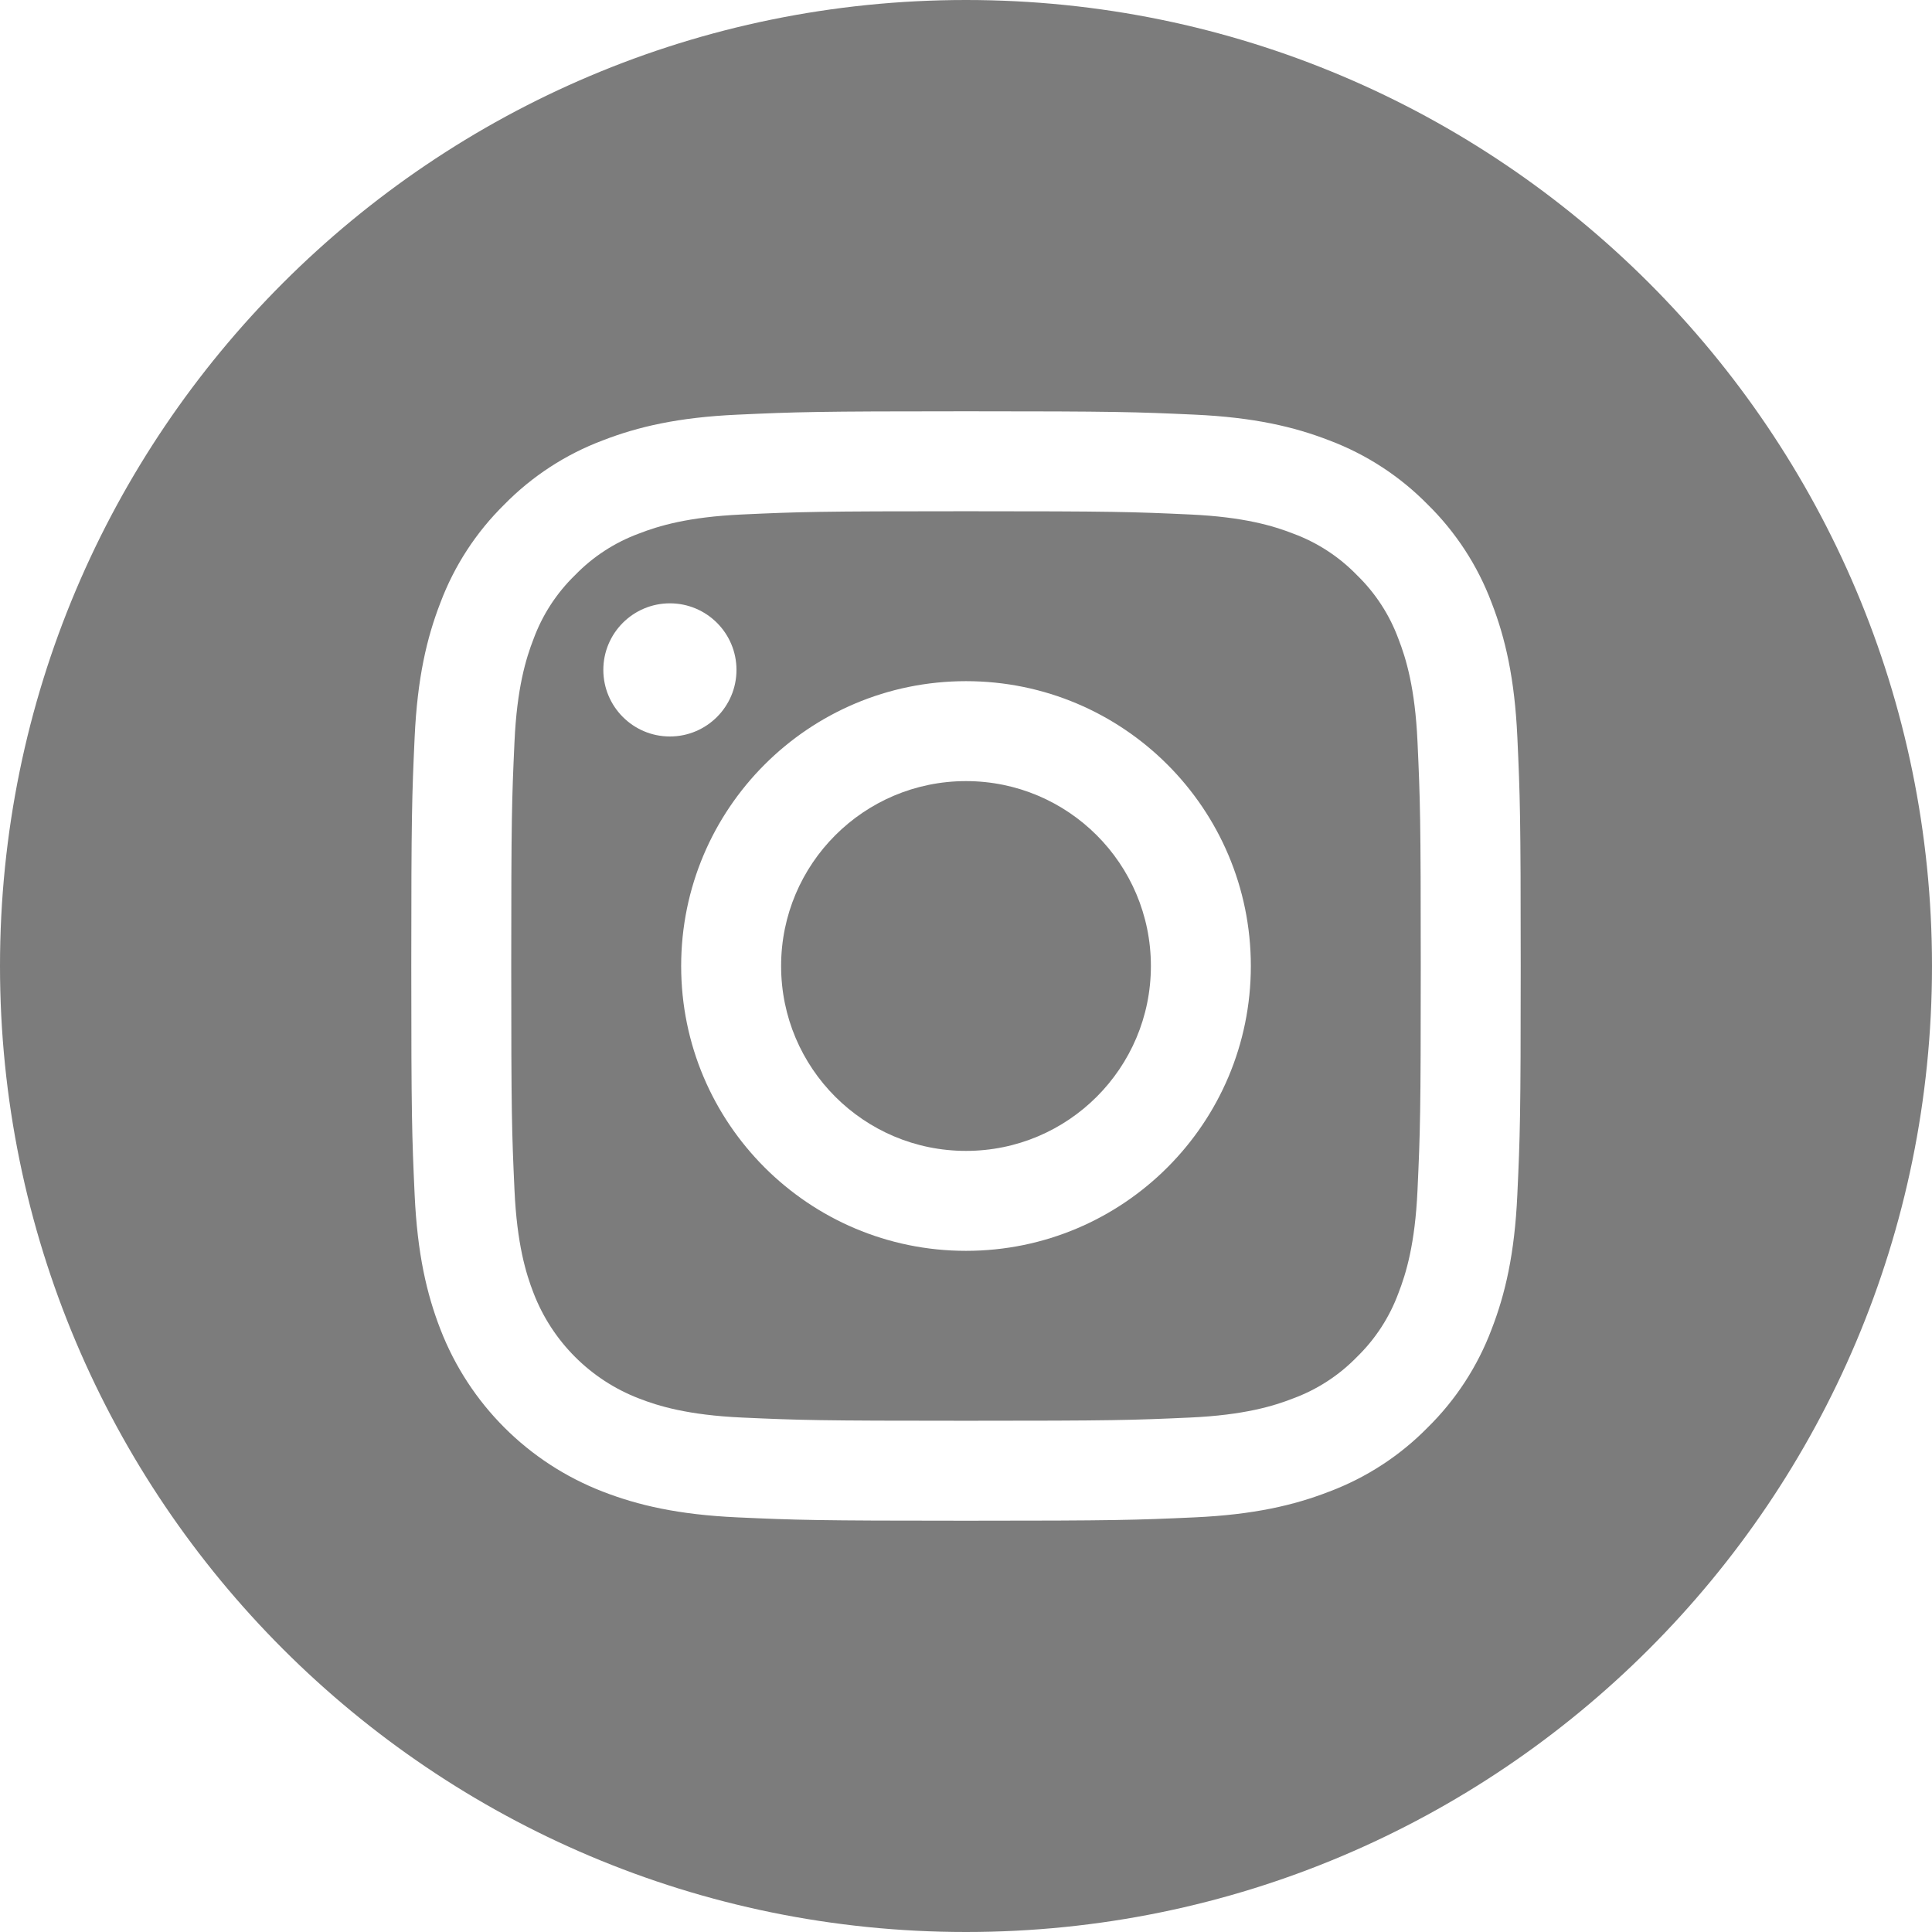
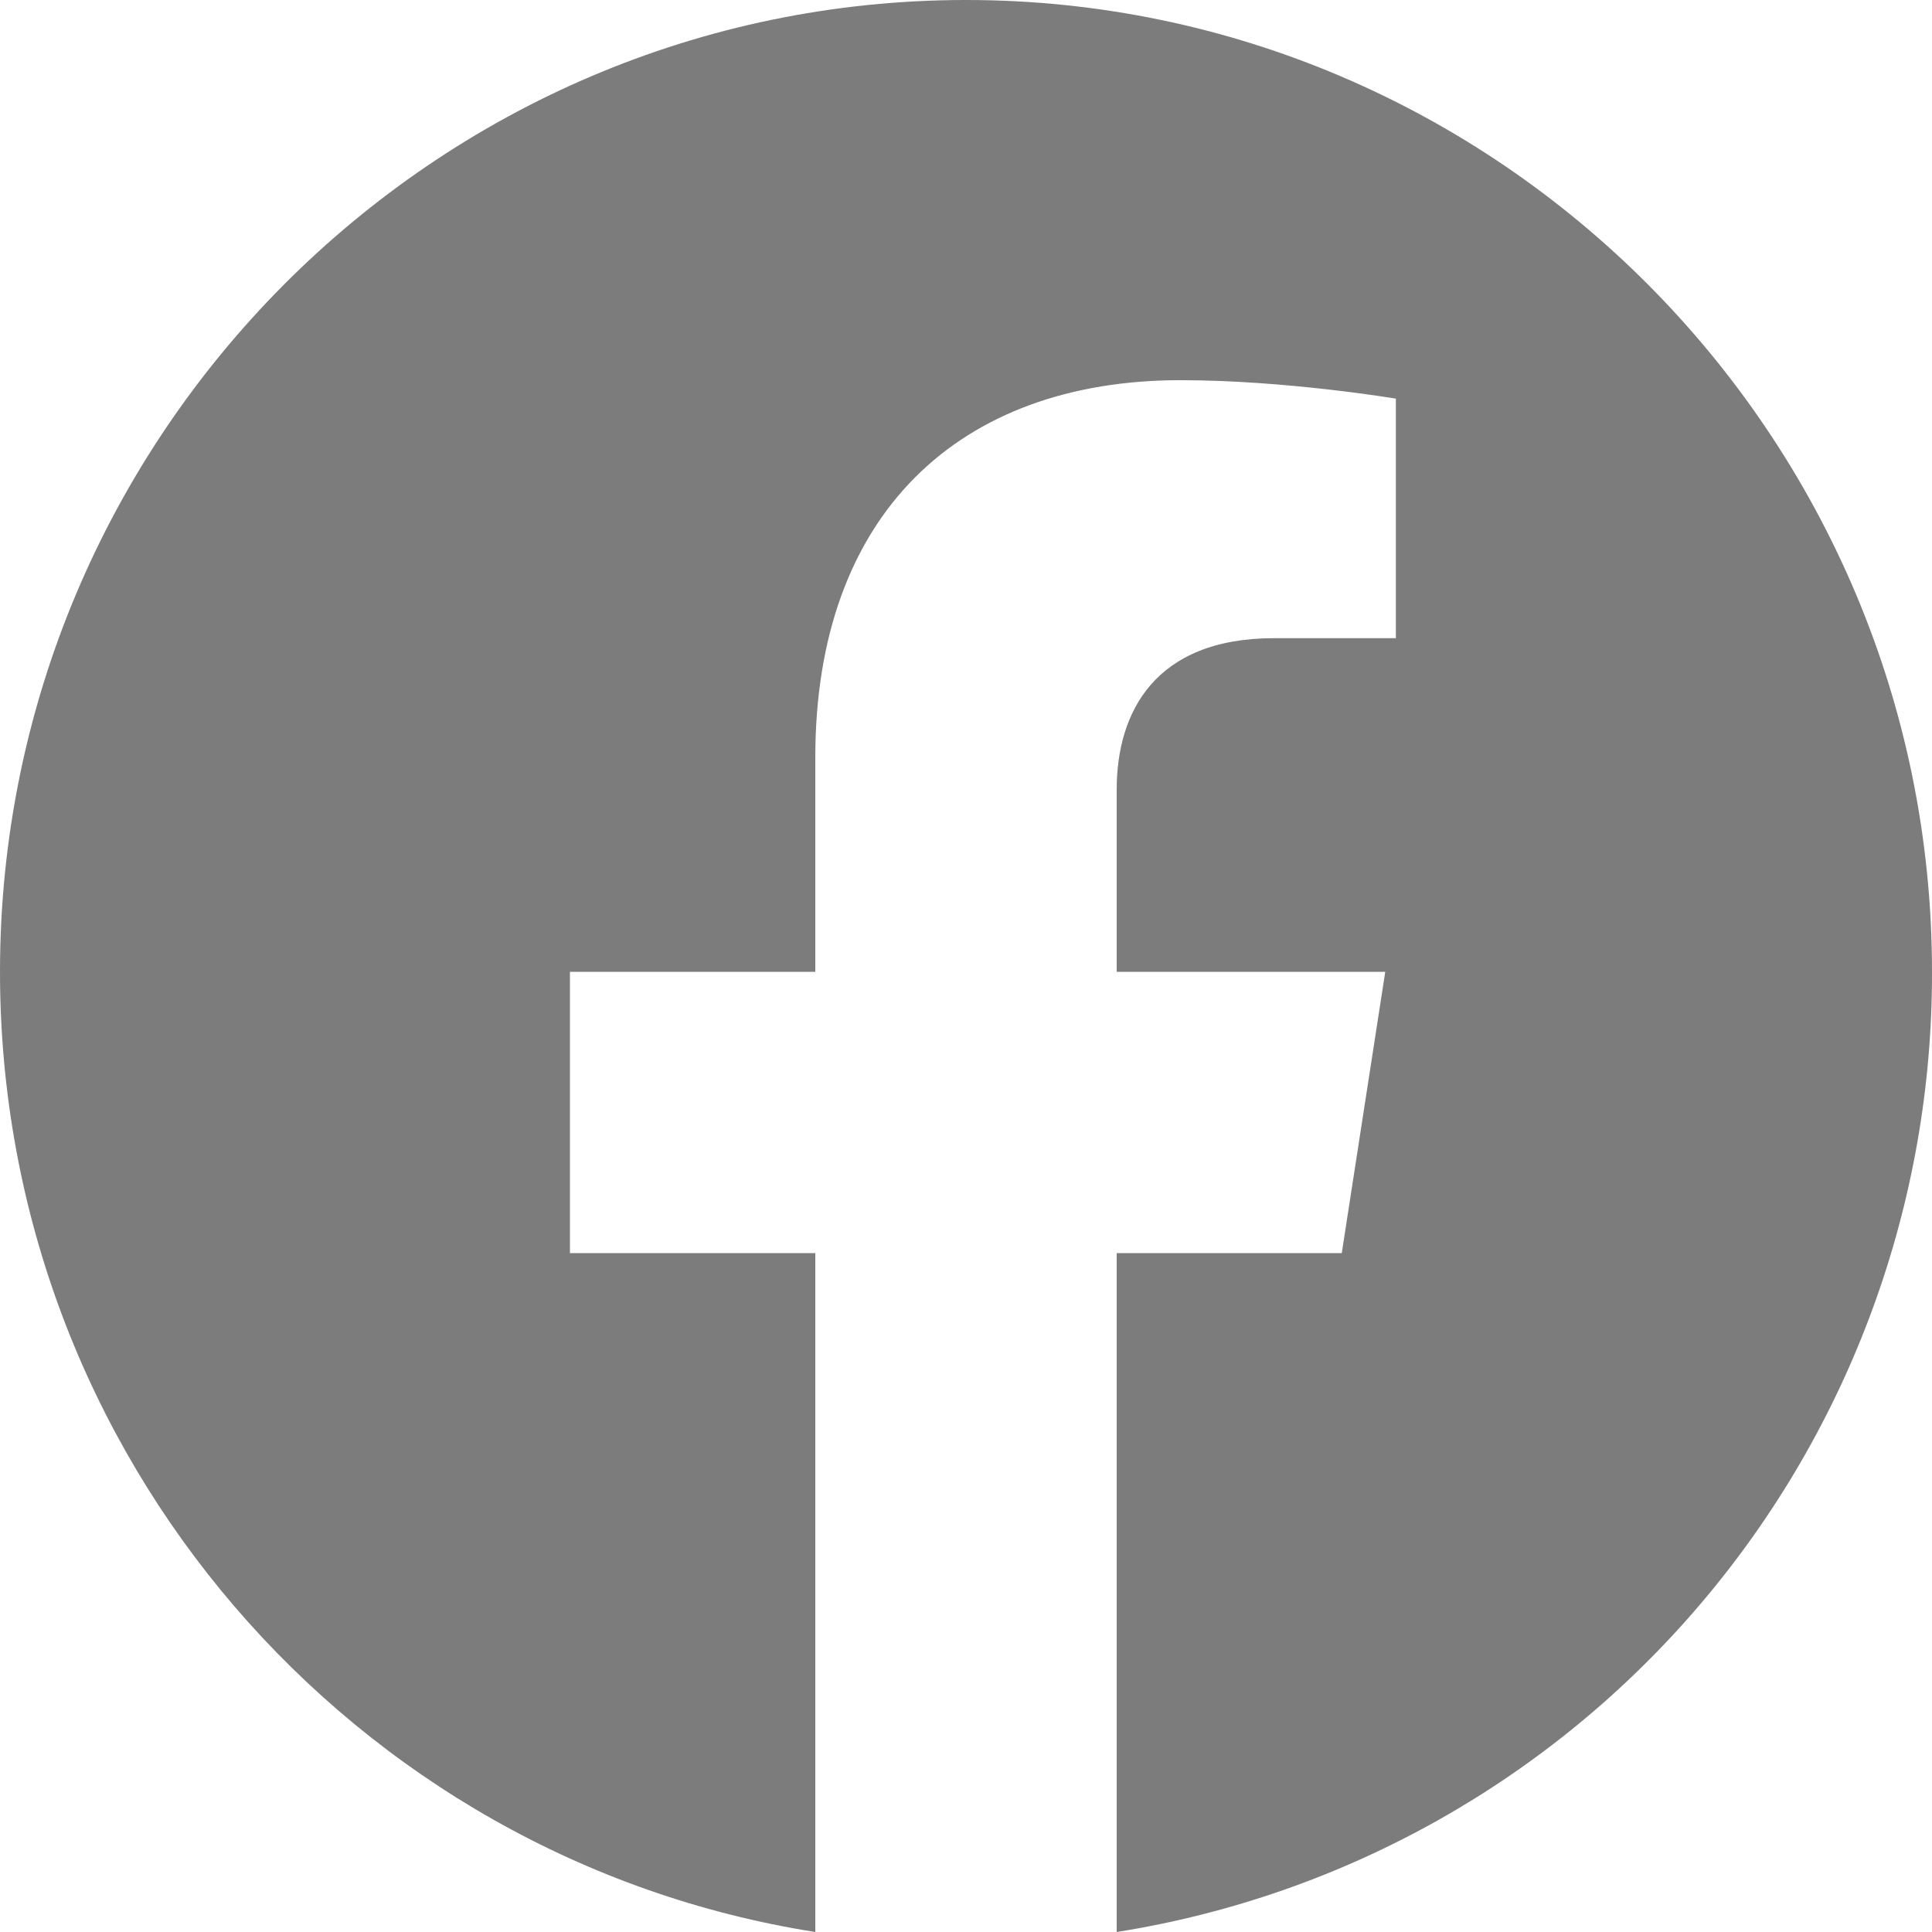
<svg xmlns="http://www.w3.org/2000/svg" width="60" height="60" viewBox="0 0 60 60" fill="none">
-   <path d="M24.258 30C24.258 33.171 26.829 35.742 30 35.742C33.171 35.742 35.742 33.171 35.742 30C35.742 26.829 33.171 24.258 30 24.258C26.829 24.258 24.258 26.829 24.258 30Z" fill="#7C7C7C" />
-   <path d="M16.571 19.84C16.847 19.092 17.287 18.415 17.86 17.86C18.415 17.287 19.092 16.847 19.84 16.571C20.447 16.335 21.359 16.055 23.039 15.978C24.856 15.895 25.4 15.877 30 15.877C34.6 15.877 35.145 15.895 36.961 15.978C38.641 16.055 39.553 16.335 40.16 16.571C40.908 16.847 41.585 17.287 42.14 17.86C42.713 18.415 43.153 19.092 43.429 19.84C43.665 20.447 43.946 21.36 44.022 23.039C44.105 24.856 44.123 25.4 44.123 30C44.123 34.6 44.105 35.145 44.022 36.962C43.946 38.641 43.665 39.553 43.429 40.16C43.153 40.908 42.713 41.585 42.141 42.141C41.585 42.713 40.908 43.153 40.16 43.429C39.553 43.666 38.641 43.946 36.961 44.023C35.145 44.105 34.6 44.123 30 44.123C25.4 44.123 24.855 44.105 23.039 44.023C21.36 43.946 20.447 43.666 19.84 43.429C18.338 42.85 17.151 41.662 16.571 40.16C16.335 39.553 16.055 38.641 15.978 36.962C15.895 35.145 15.877 34.6 15.877 30C15.877 25.4 15.895 24.856 15.978 23.039C16.054 21.36 16.335 20.447 16.571 19.84ZM30 38.846C34.886 38.846 38.846 34.886 38.846 30C38.846 25.114 34.886 21.154 30 21.154C25.115 21.154 21.154 25.114 21.154 30C21.154 34.886 25.115 38.846 30 38.846ZM20.804 22.872C21.946 22.872 22.872 21.946 22.872 20.804C22.872 19.663 21.946 18.737 20.804 18.737C19.663 18.737 18.737 19.663 18.737 20.804C18.738 21.946 19.663 22.872 20.804 22.872Z" fill="#7C7C7C" />
-   <path d="M30 0C46.566 0 60 13.434 60 30C60 46.566 46.566 60 30 60C13.434 60 0 46.566 0 30C0 13.434 13.434 0 30 0ZM12.877 37.102C12.961 38.936 13.252 40.188 13.678 41.284C14.573 43.598 16.402 45.427 18.716 46.322C19.812 46.748 21.064 47.039 22.897 47.123C24.734 47.206 25.321 47.227 30 47.227C34.678 47.227 35.265 47.206 37.102 47.123C38.935 47.039 40.188 46.748 41.283 46.322C42.433 45.889 43.474 45.212 44.335 44.335C45.211 43.475 45.889 42.433 46.322 41.284C46.747 40.188 47.039 38.936 47.122 37.103C47.207 35.265 47.227 34.678 47.227 30C47.227 25.322 47.207 24.735 47.123 22.898C47.039 21.064 46.748 19.812 46.322 18.716C45.89 17.567 45.212 16.525 44.335 15.665C43.475 14.789 42.433 14.111 41.284 13.678C40.188 13.252 38.936 12.961 37.102 12.877C35.265 12.794 34.678 12.773 30 12.773C25.322 12.773 24.735 12.794 22.898 12.878C21.064 12.961 19.812 13.252 18.716 13.678C17.567 14.11 16.525 14.789 15.665 15.665C14.789 16.526 14.11 17.567 13.678 18.716C13.252 19.812 12.961 21.064 12.877 22.898C12.793 24.735 12.773 25.322 12.773 30C12.773 34.678 12.793 35.265 12.877 37.102Z" fill="#7C7C7C" />
+   <path d="M30 0C13.5 0 0 13.524 0 30.181C0 45.241 10.98 57.741 25.32 60V38.916H17.7V30.181H25.32V23.524C25.32 15.964 29.79 11.807 36.66 11.807C39.93 11.807 43.35 12.38 43.35 12.38V19.819H39.57C35.85 19.819 34.68 22.139 34.68 24.518V30.181H43.02L41.67 38.916H34.68V60C41.749 58.879 48.187 55.258 52.83 49.789C57.473 44.321 60.016 37.366 60 30.181C60 13.524 46.5 0 30 0Z" fill="#7C7C7C" />
</svg>
